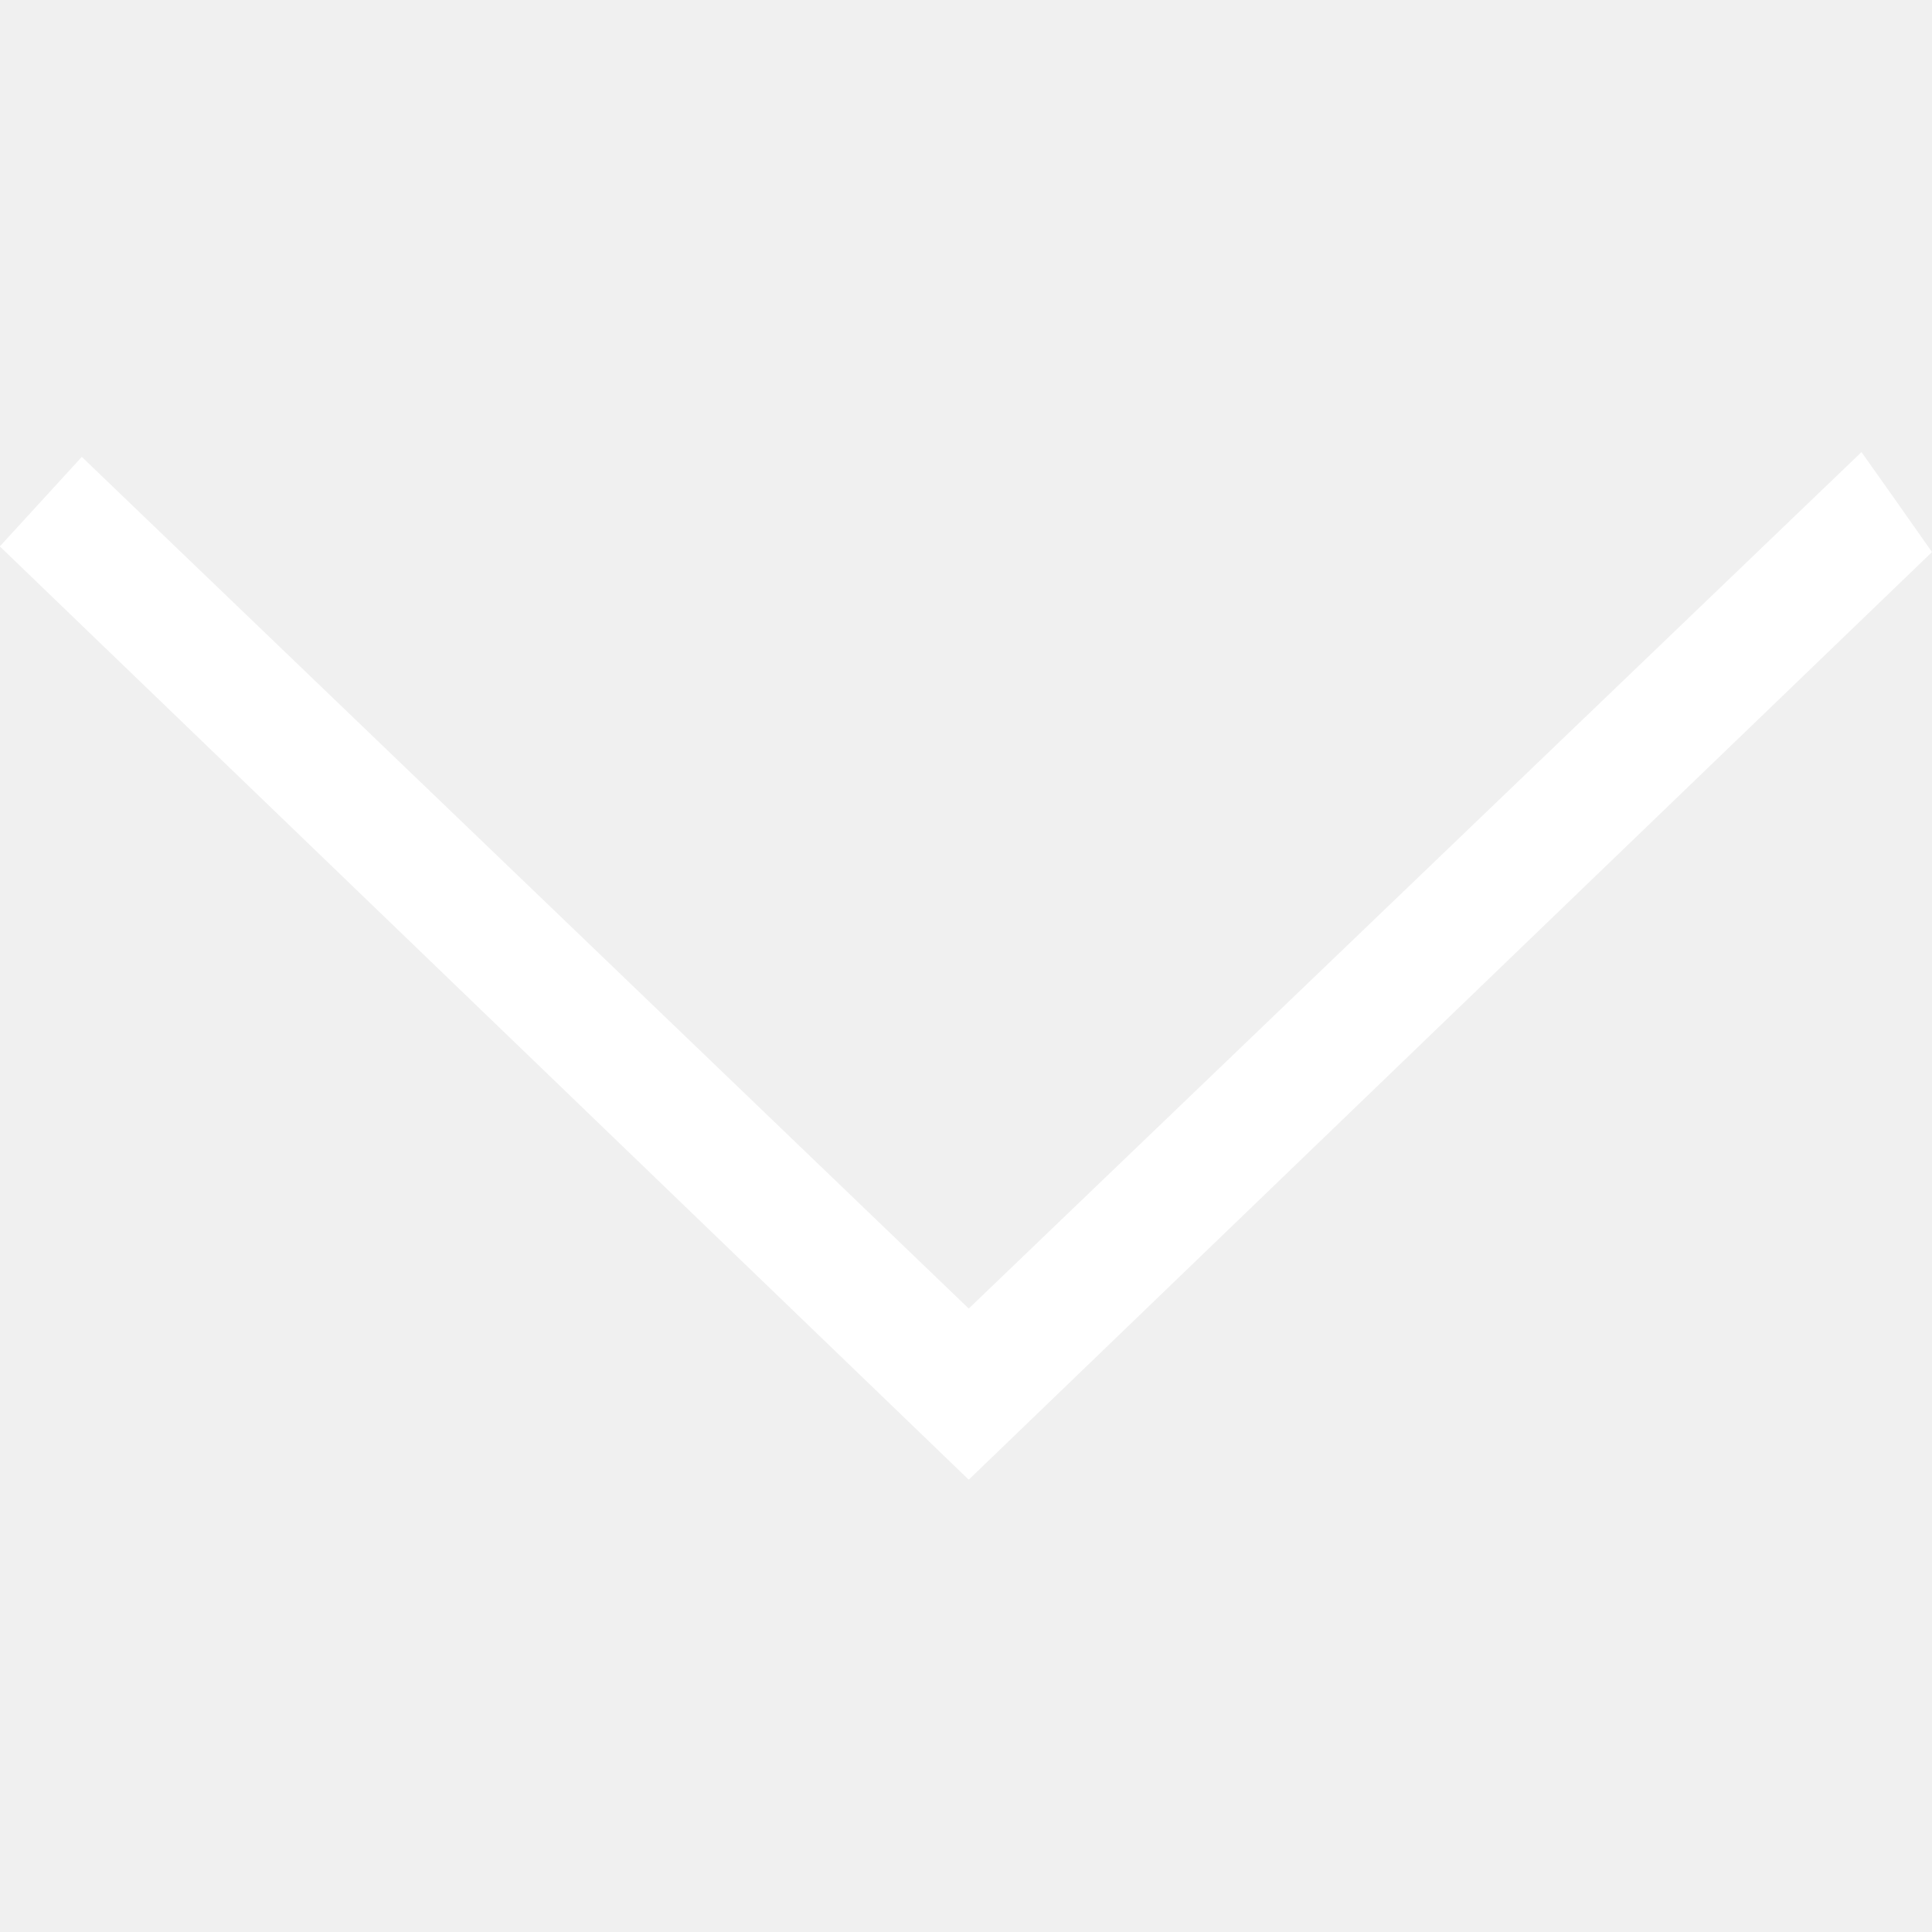
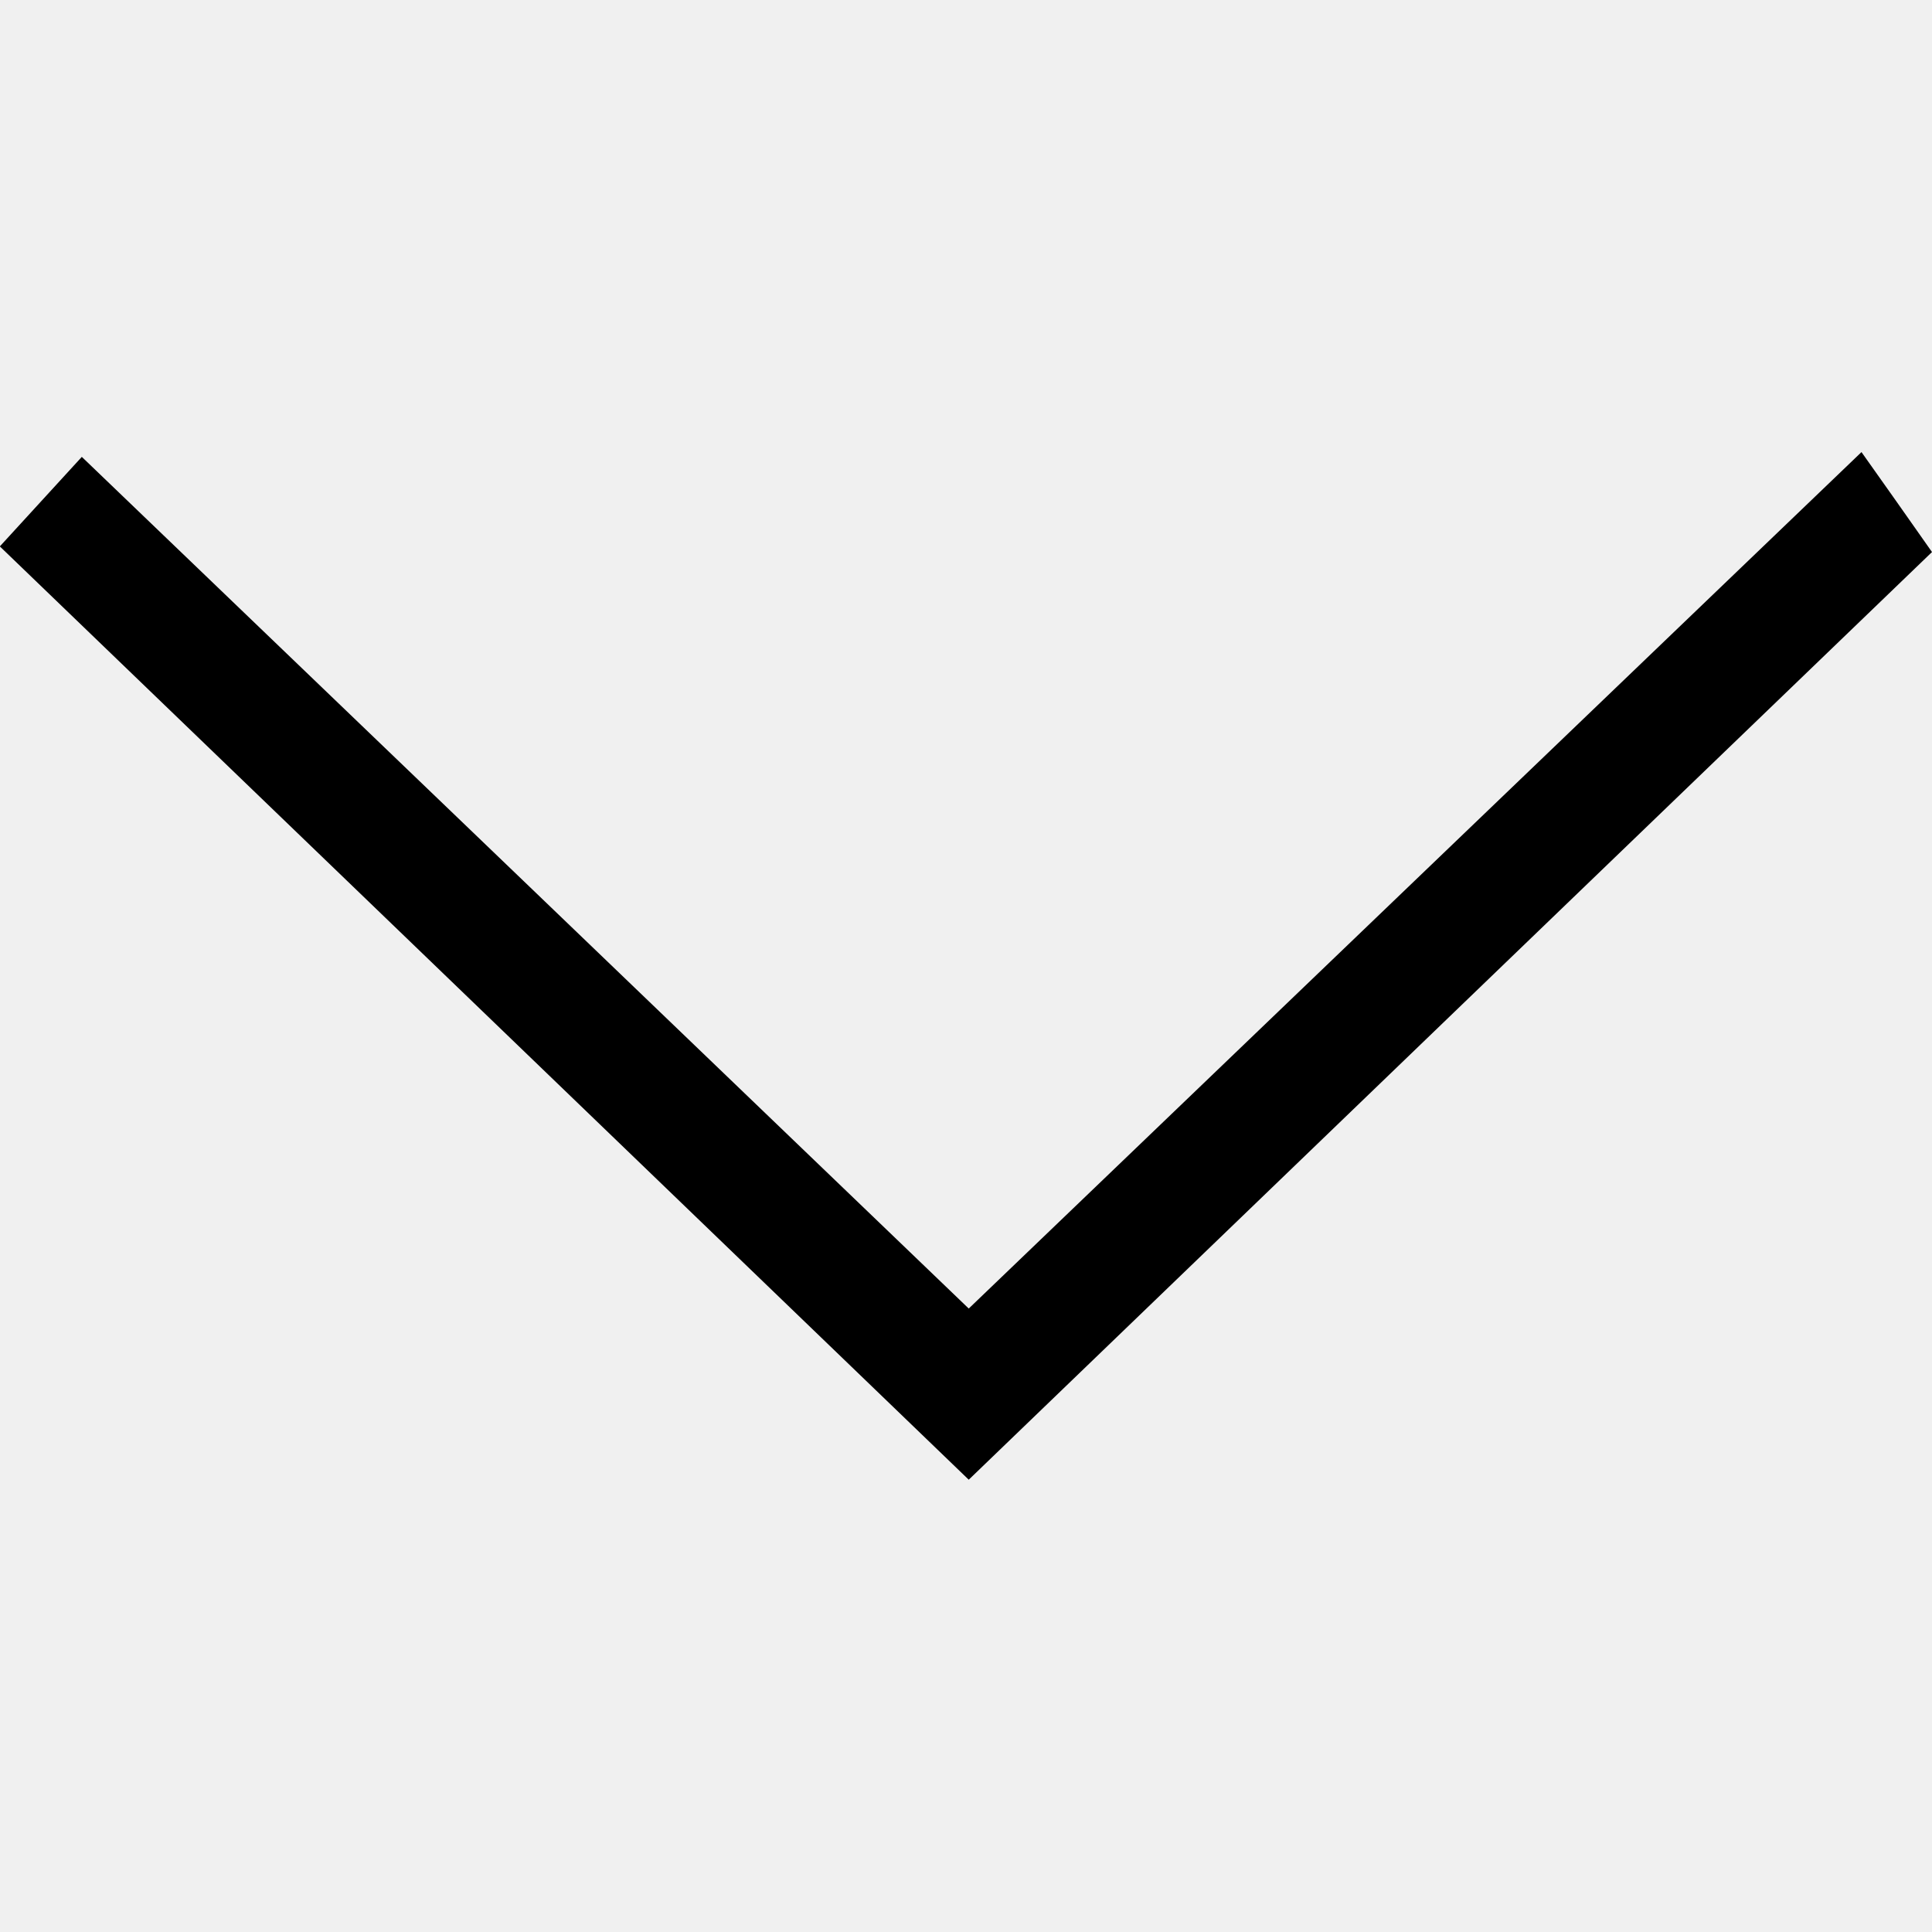
<svg xmlns="http://www.w3.org/2000/svg" width="500" height="500" viewBox="0 0 500 500" fill="none">
-   <g clip-path="url(#clip0_1_4)">
-     <path d="M-2.17467e-05 141.362C7.619 133.035 13.377 126.745 21.173 118.24C97.714 191.681 172.75 263.793 250.709 338.651C327.427 265.033 402.994 192.567 481.751 117C487.952 125.77 493.001 132.858 500 142.868C418.675 221.181 335.578 301.178 250.709 382.946C166.283 301.621 83.54 221.89 -2.17467e-05 141.451V141.362Z" fill="white" />
+   <g clip-path="url(#clip0_1_10)">
+     <path d="M-2.17467e-05 141.362C7.619 133.035 13.377 126.745 21.173 118.24C97.714 191.681 172.75 263.793 250.709 338.651C327.427 265.033 402.994 192.567 481.751 117C487.952 125.77 493.001 132.858 500 142.868C418.675 221.181 335.578 301.178 250.709 382.946C166.283 301.621 83.54 221.89 -2.17467e-05 141.451V141.362Z" fill="black" />
  </g>
  <defs>
-     <clipPath id="clip0_1_4">
+     <clipPath id="clip0_1_10">
      <rect width="500" height="500" fill="white" />
    </clipPath>
  </defs>
</svg>
